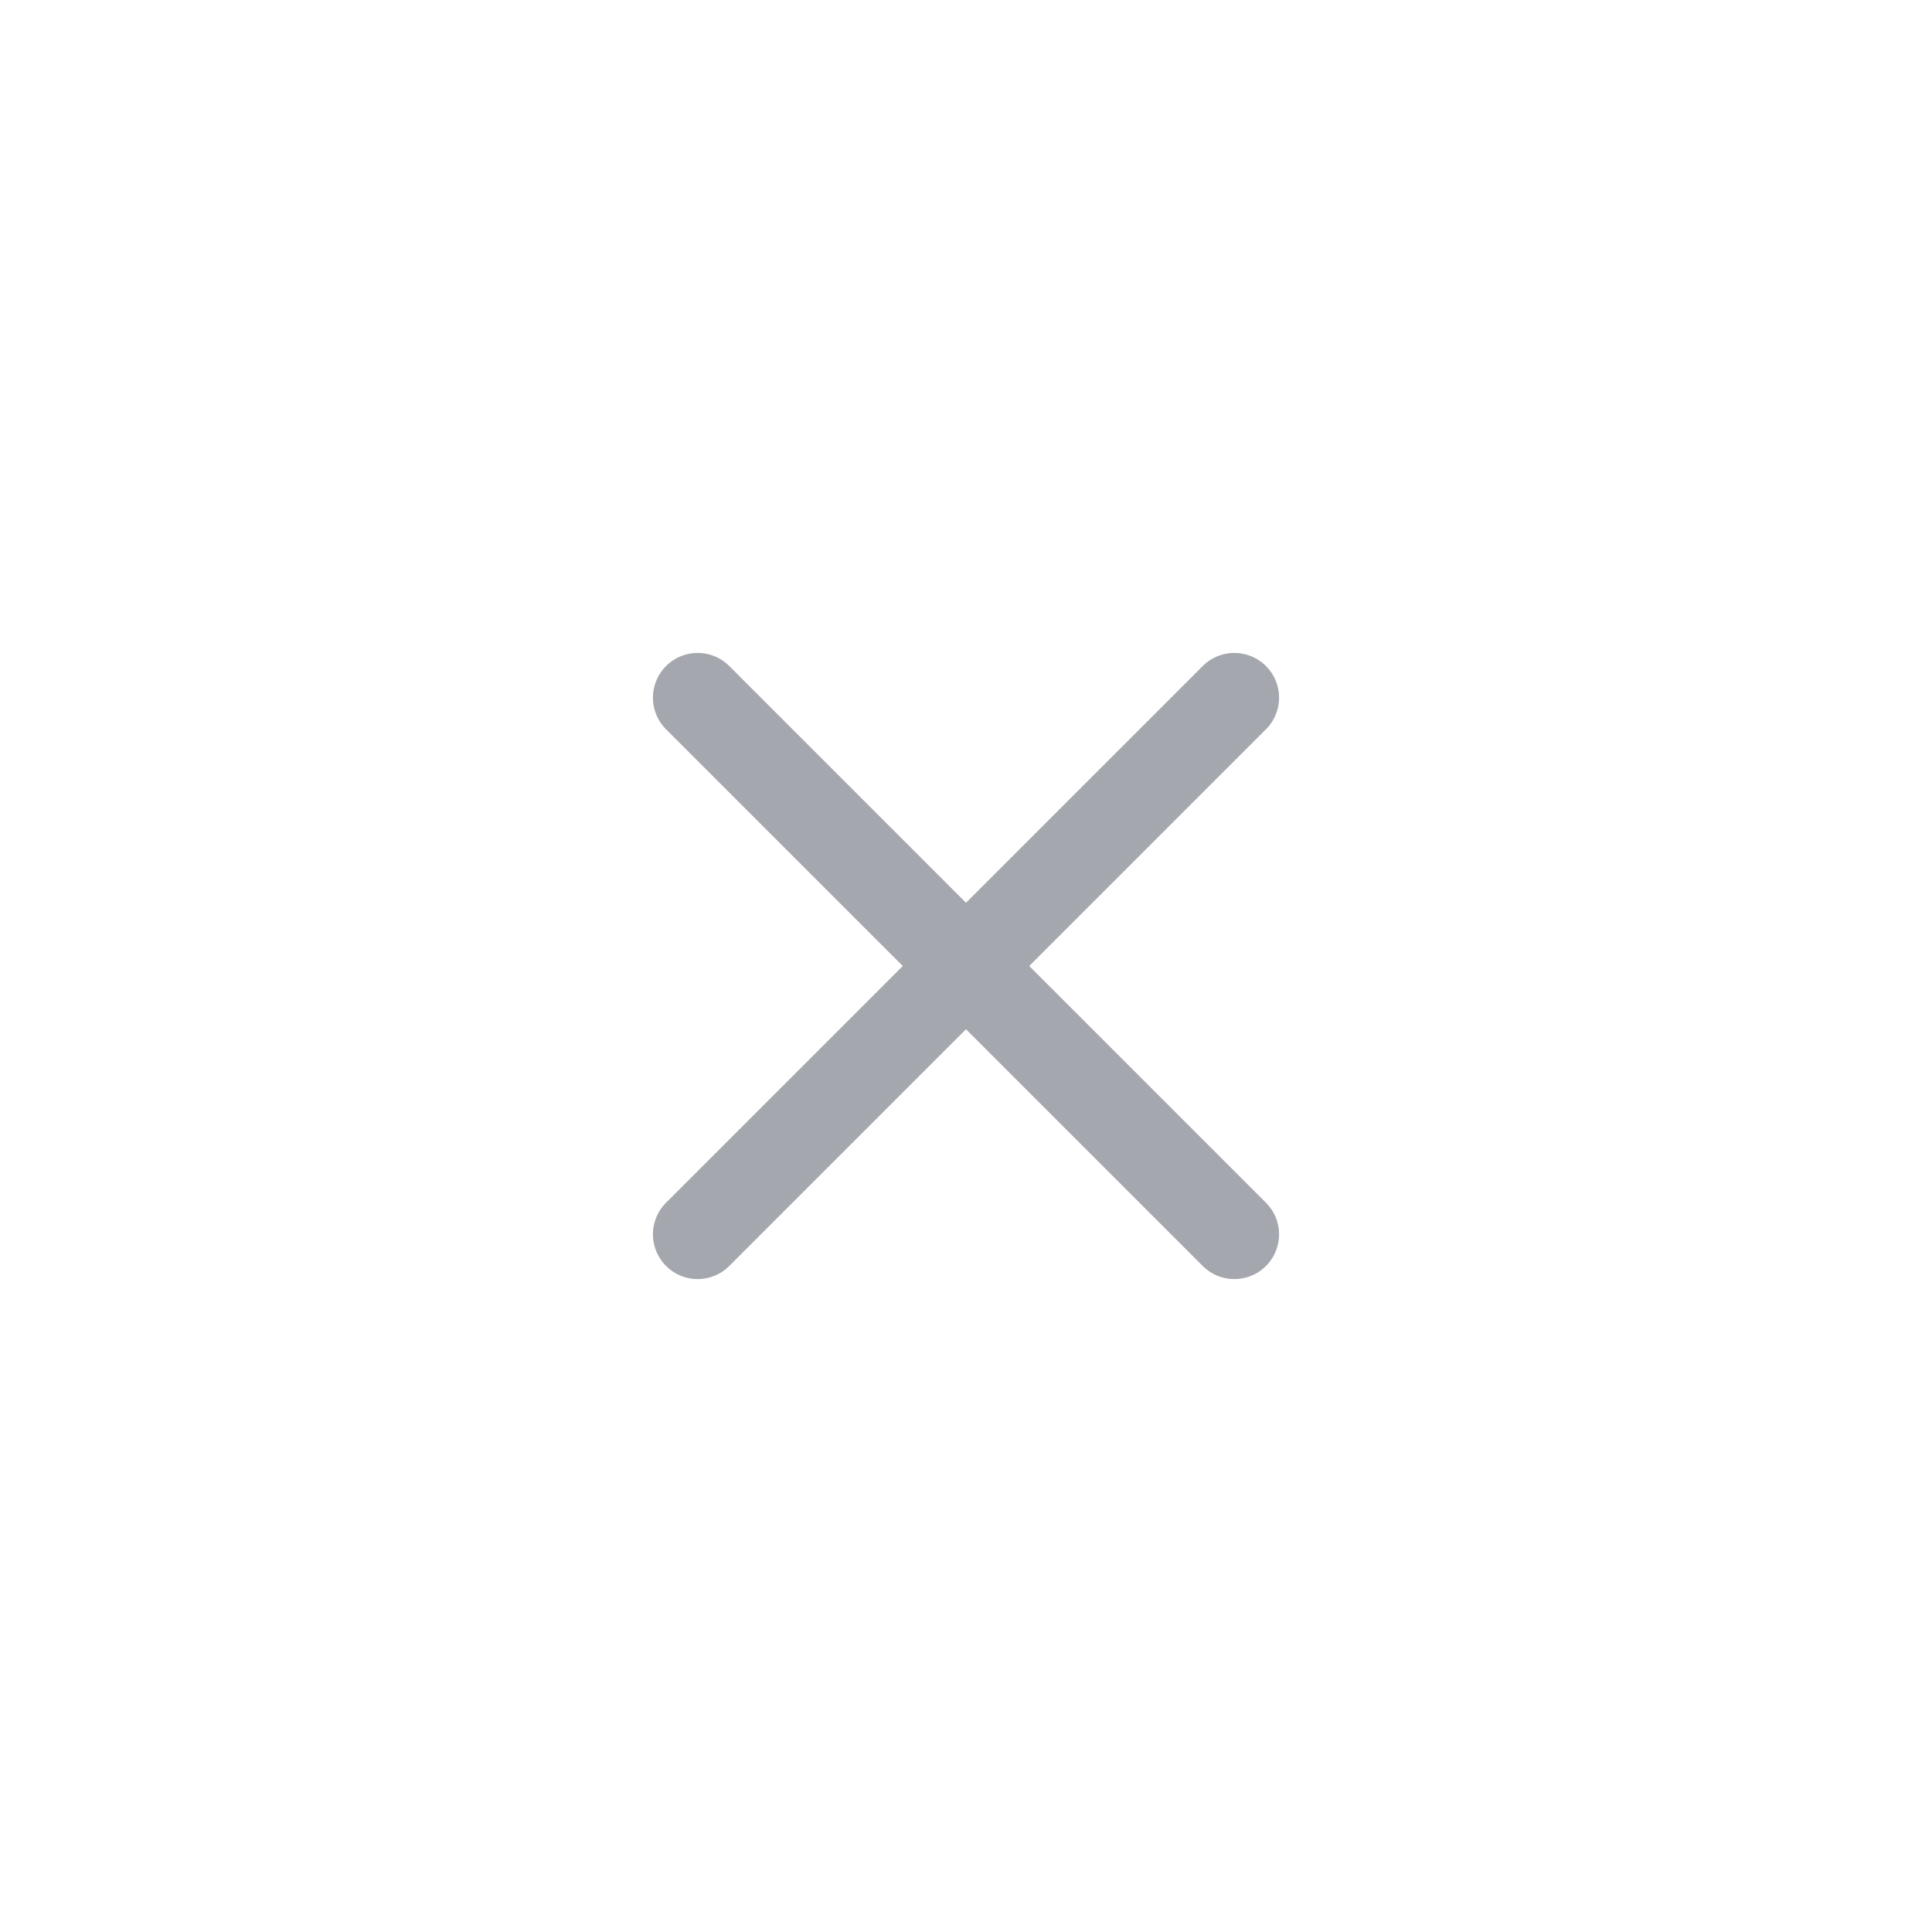
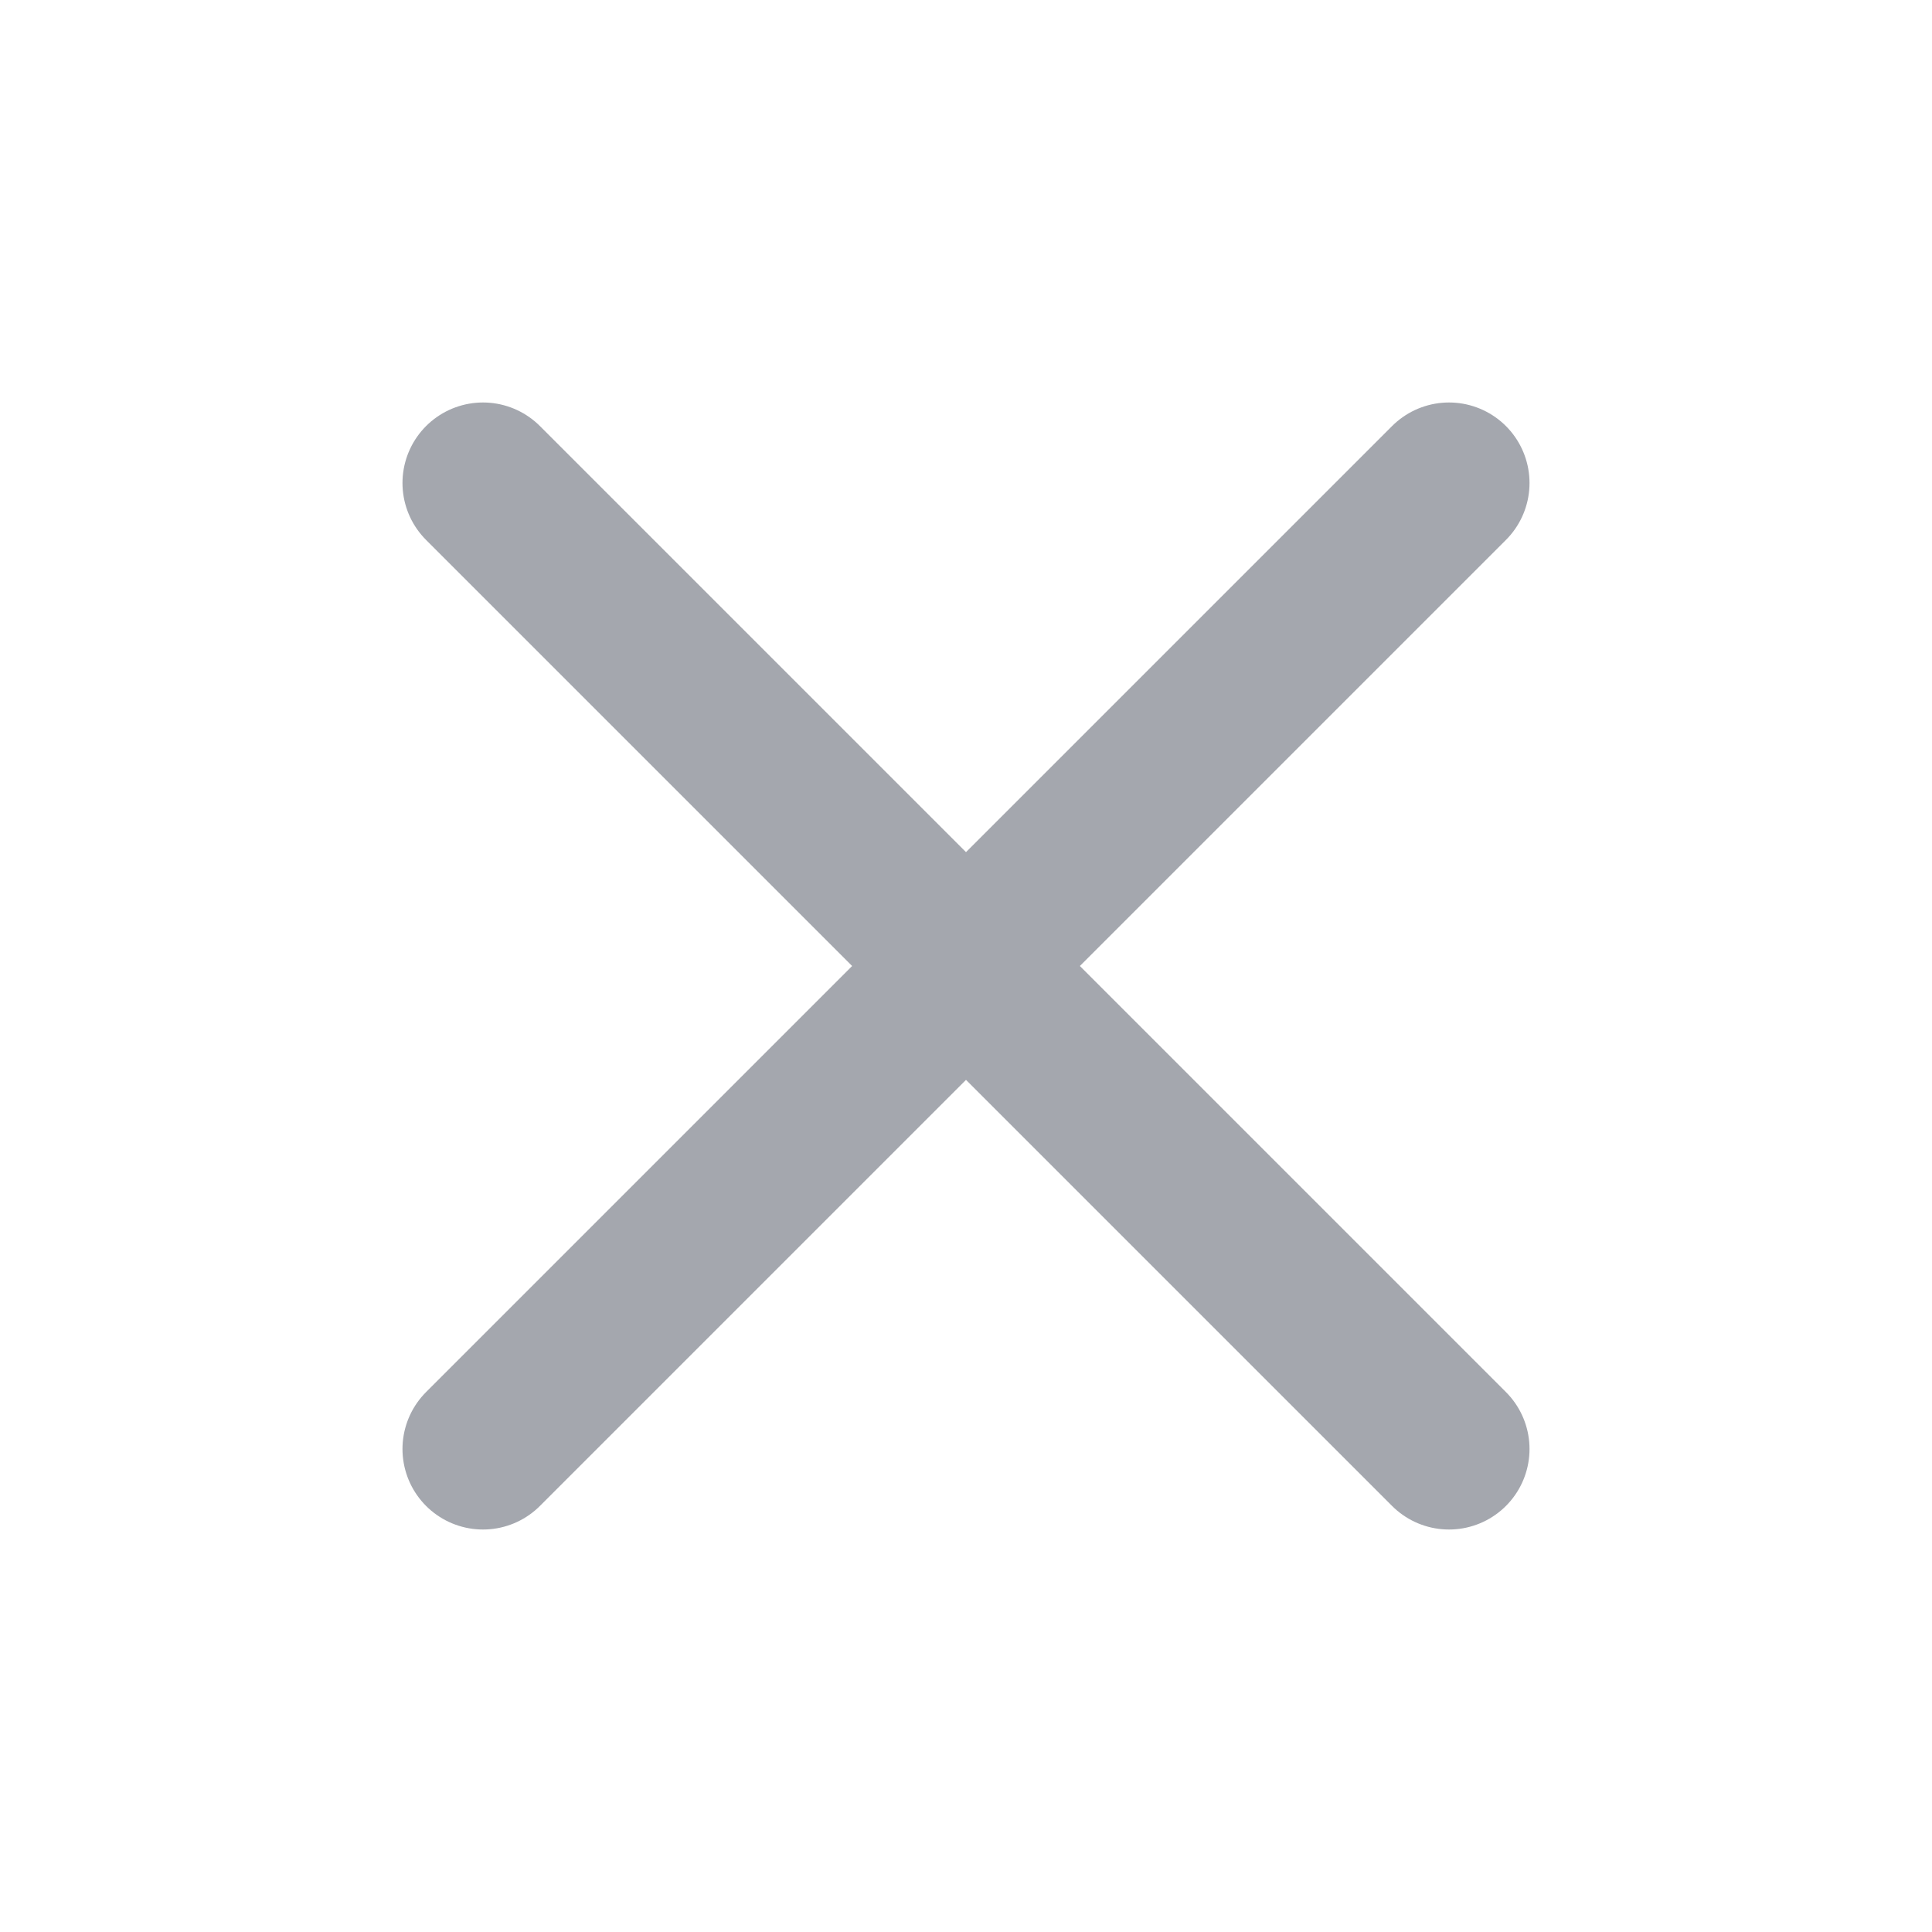
- <svg xmlns="http://www.w3.org/2000/svg" width="36" height="36" viewBox="0 0 36 36" fill="none">
-   <path d="M23 13L13 23M13 13L23 23" stroke="#A4A7AE" stroke-width="1.667" stroke-linecap="round" stroke-linejoin="round" />
+ <svg xmlns="http://www.w3.org/2000/svg" width="20" height="20" viewBox="0 0 20 20" fill="none">
+   <path d="M15 5L5 15M5 5L15 15" stroke="#A4A7AE" stroke-width="1.667" stroke-linecap="round" stroke-linejoin="round" />
</svg>
